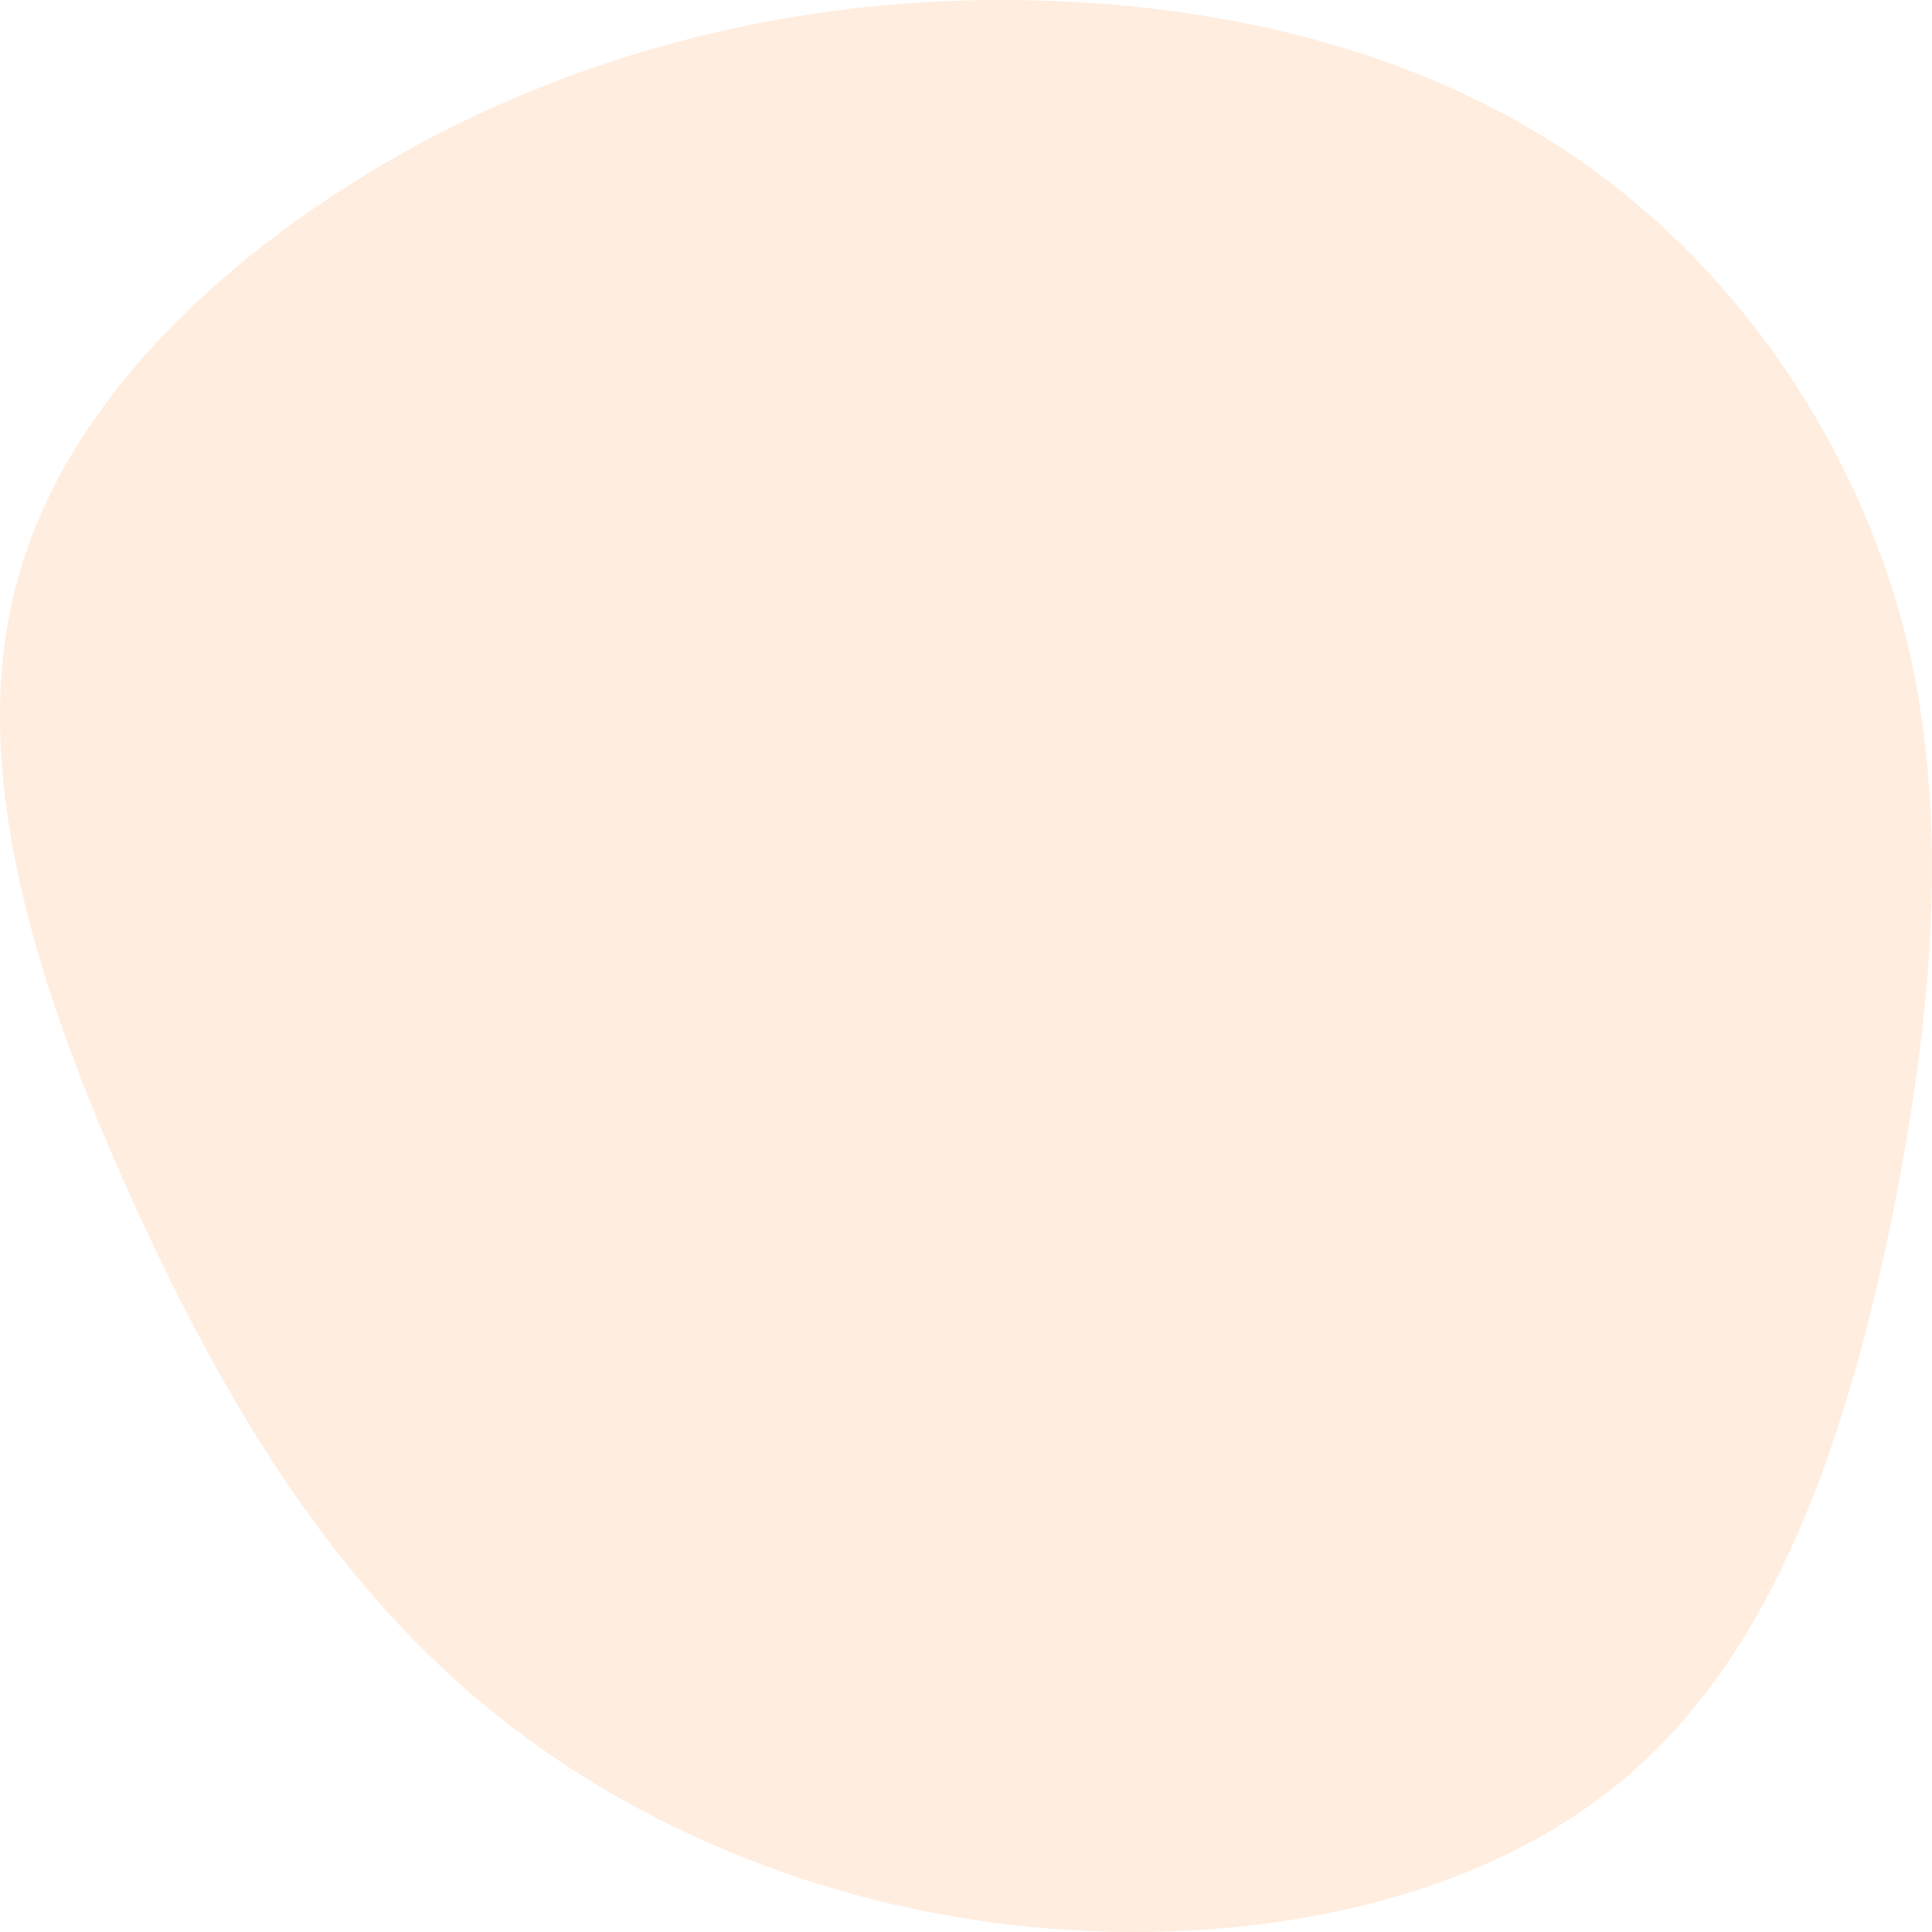
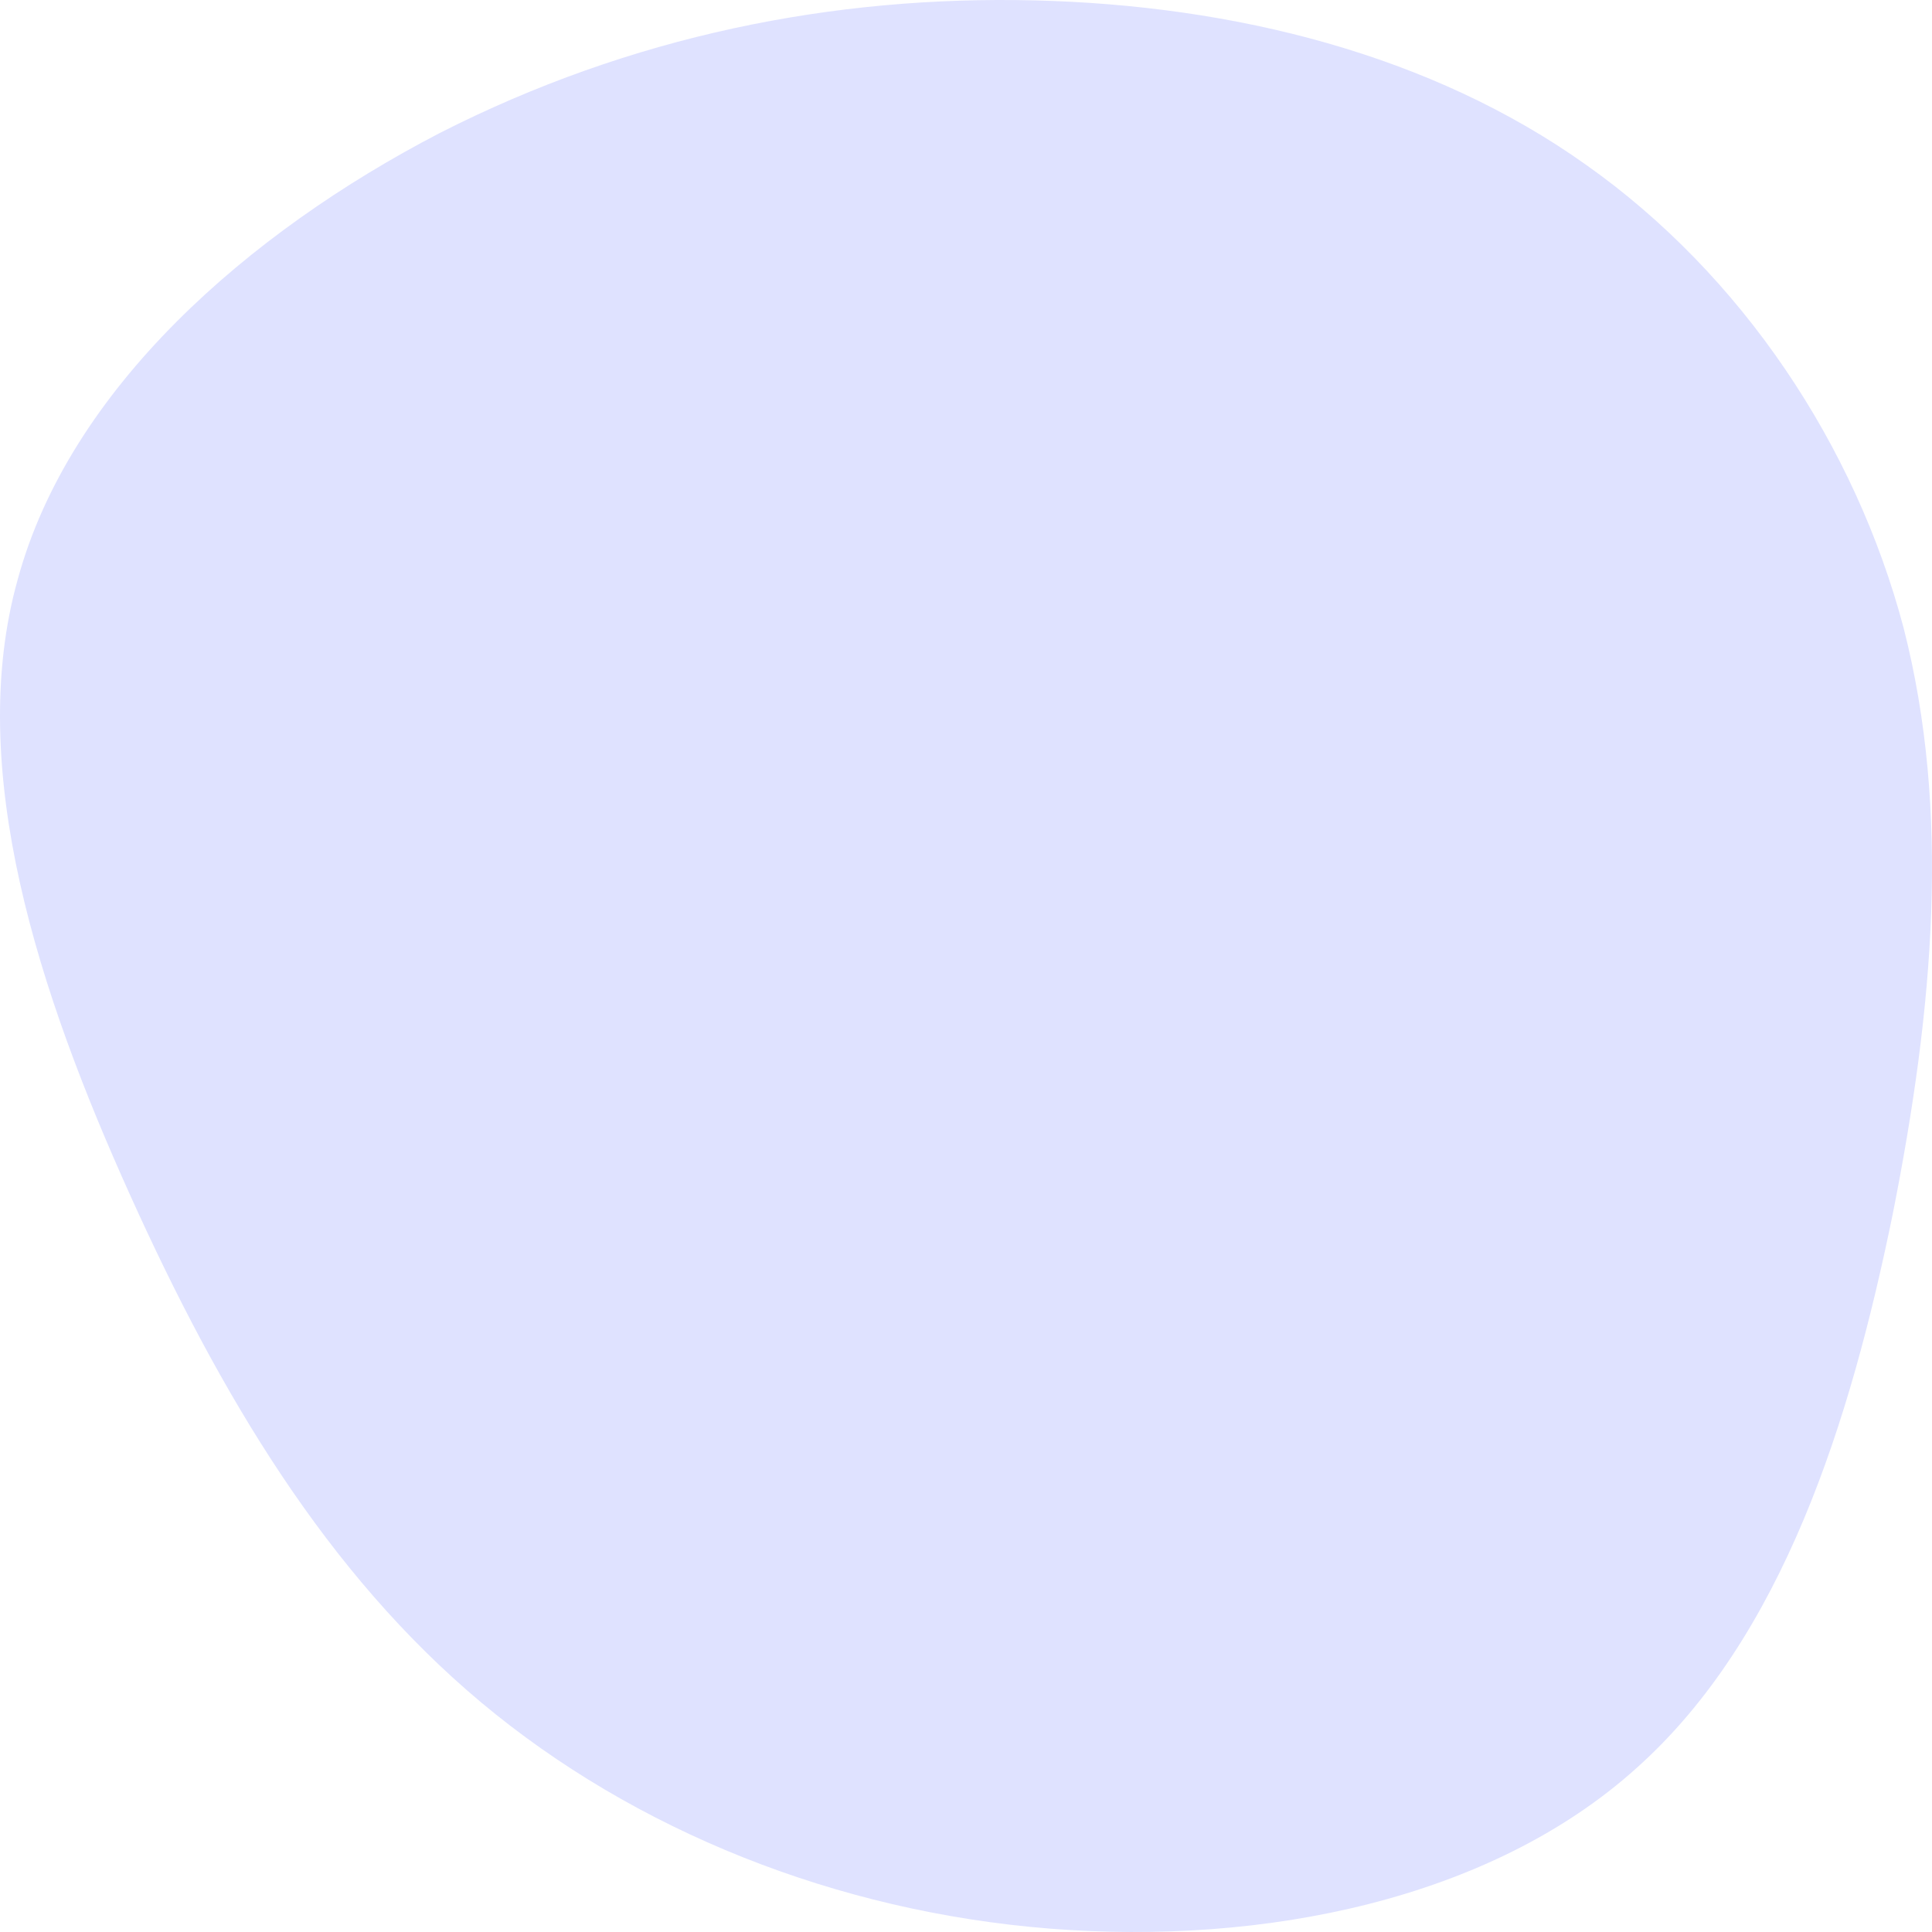
<svg xmlns="http://www.w3.org/2000/svg" width="505" height="505" viewBox="0 0 505 505" fill="none">
-   <path d="M414.573 43.078C455.283 71.834 484.948 116.39 497.571 164.106C509.879 212.137 505.461 263.329 494.731 317.365C483.686 371.401 466.013 427.965 427.827 462.093C389.642 496.537 330.312 508.545 274.454 504.121C218.595 499.697 165.893 478.525 125.814 445.029C85.419 411.217 57.648 364.765 33.979 312.309C10.31 259.853 -9.256 201.077 4.629 151.466C18.2 101.538 64.906 60.774 114.768 34.862C164.946 9.266 217.964 -1.162 270.351 0.102C322.738 1.366 374.178 14.322 414.573 43.078Z" fill="#FFEDDF" />
+   <path d="M414.573 43.078C455.283 71.834 484.948 116.39 497.571 164.106C509.879 212.137 505.461 263.329 494.731 317.365C483.686 371.401 466.013 427.965 427.827 462.093C389.642 496.537 330.312 508.545 274.454 504.121C218.595 499.697 165.893 478.525 125.814 445.029C85.419 411.217 57.648 364.765 33.979 312.309C10.31 259.853 -9.256 201.077 4.629 151.466C18.2 101.538 64.906 60.774 114.768 34.862C164.946 9.266 217.964 -1.162 270.351 0.102C322.738 1.366 374.178 14.322 414.573 43.078Z" fill="#dfe2ff" />
</svg>
